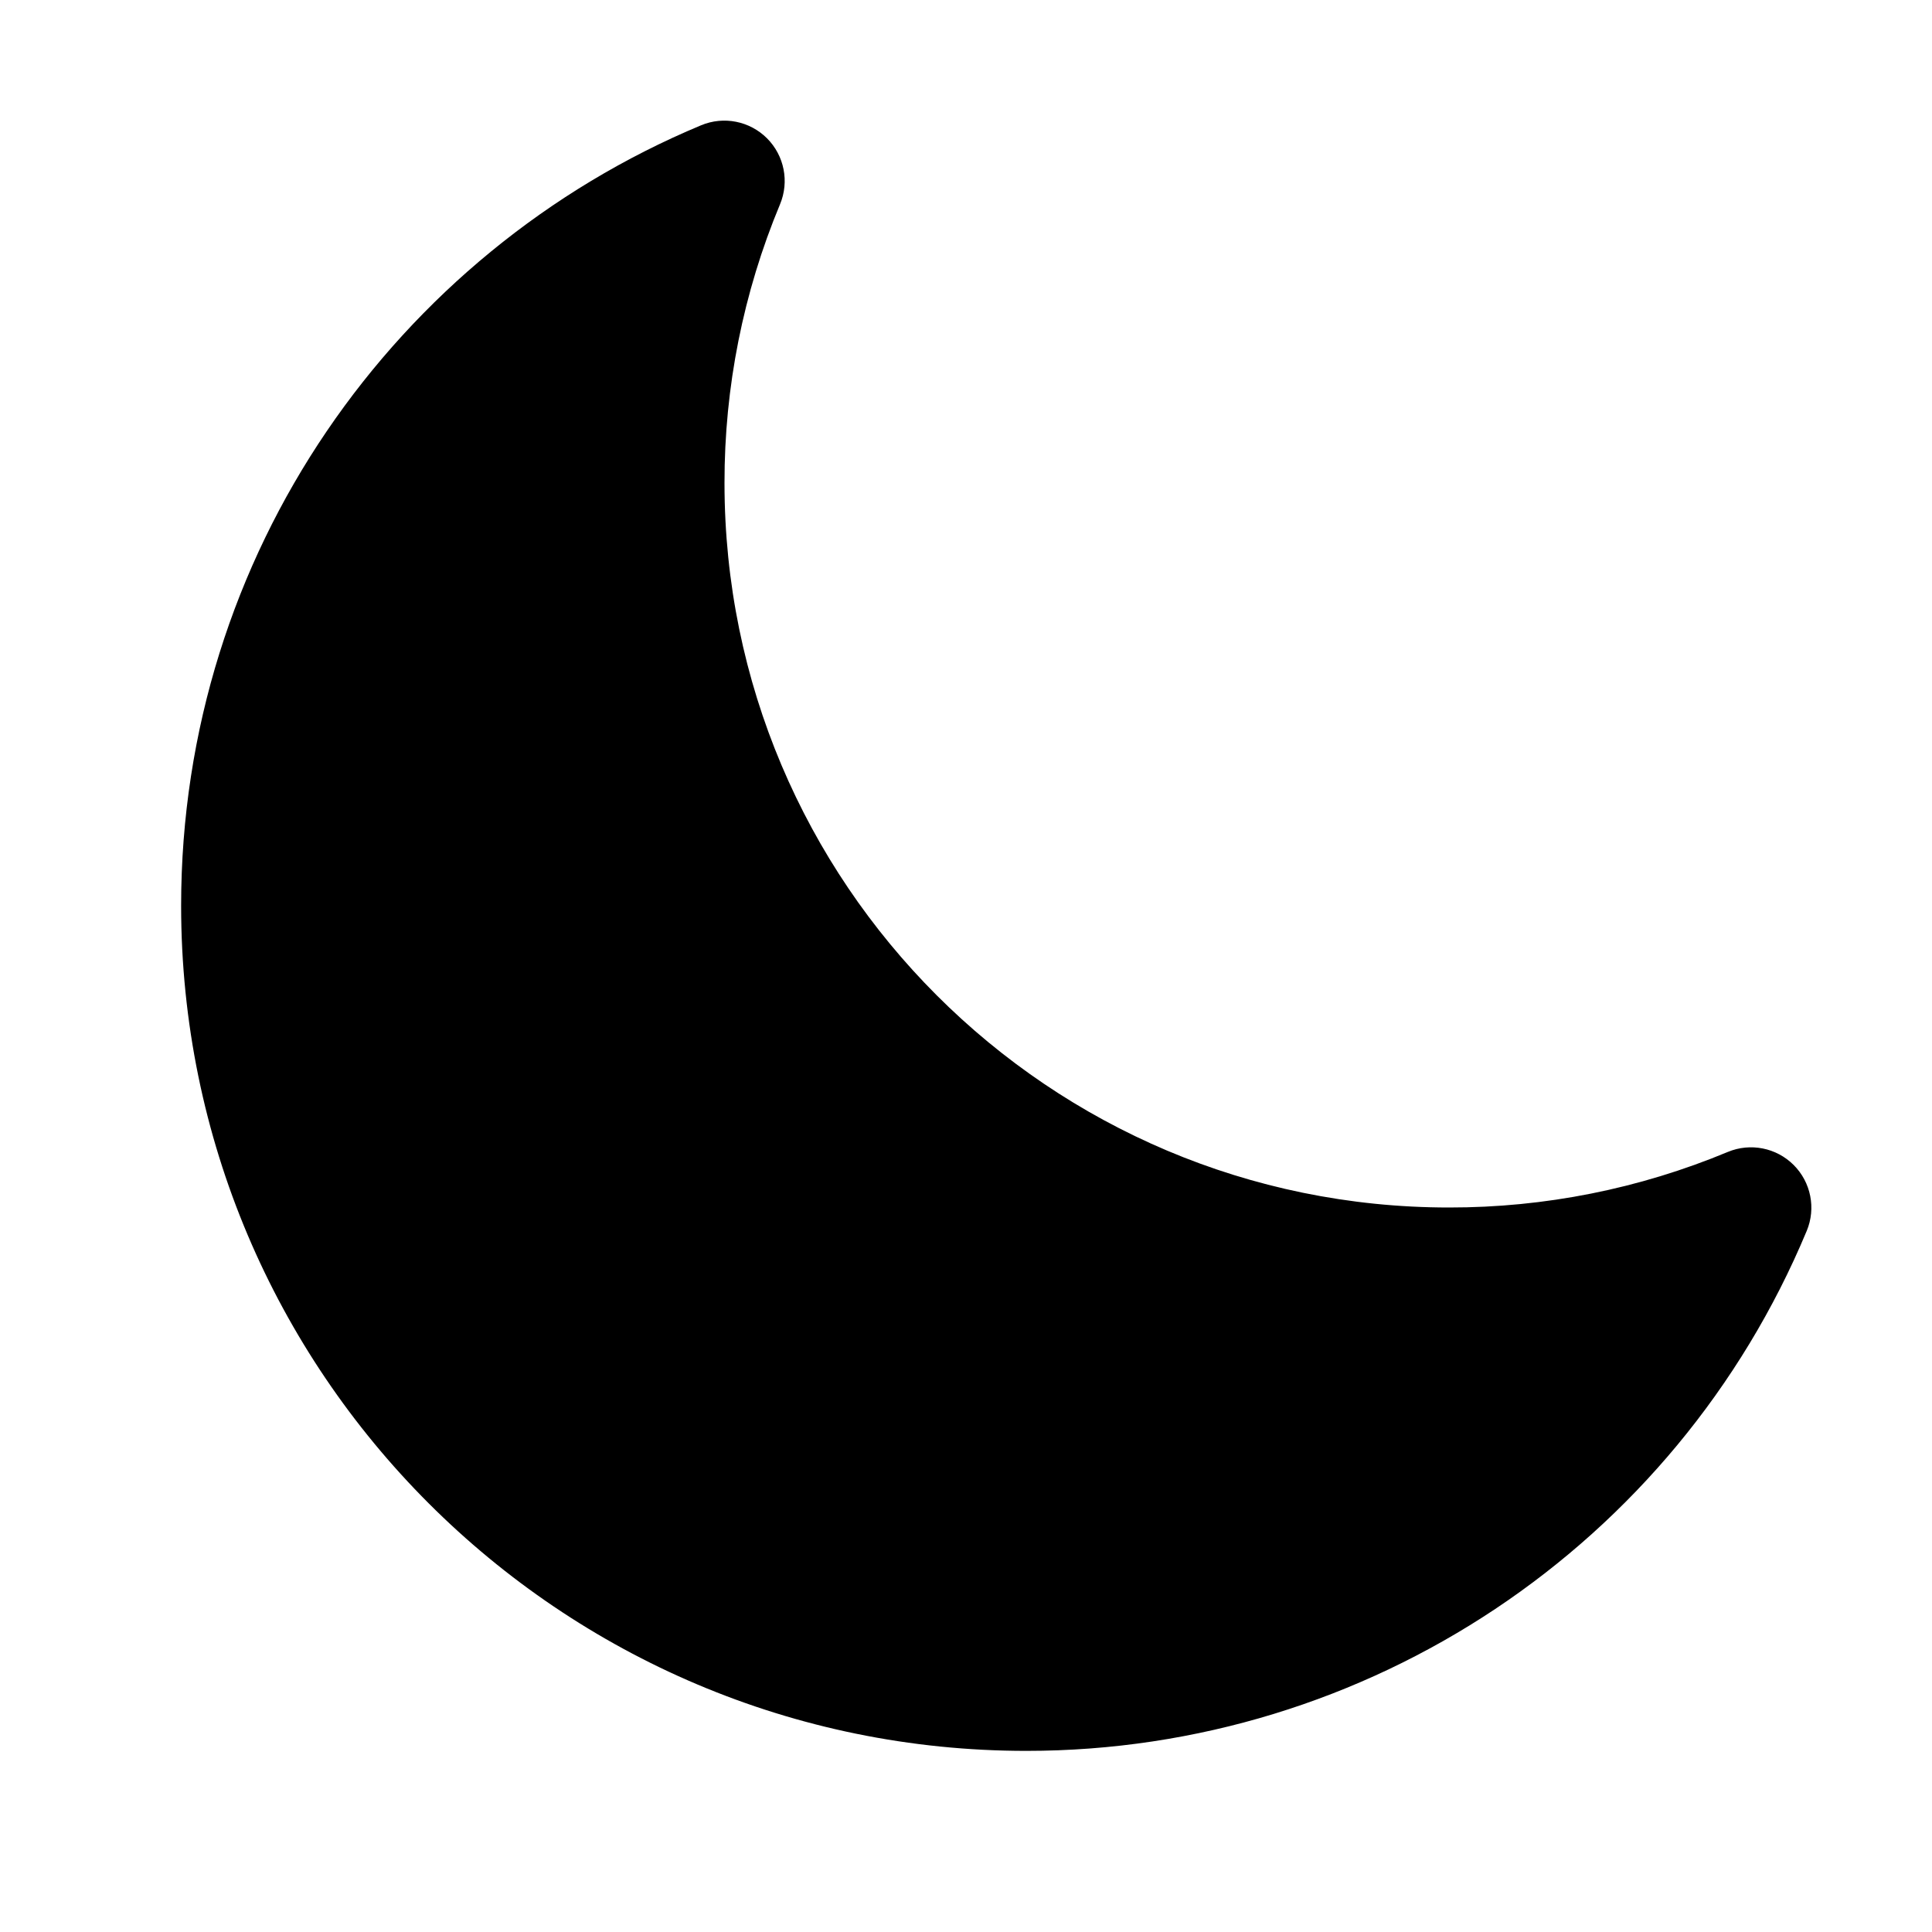
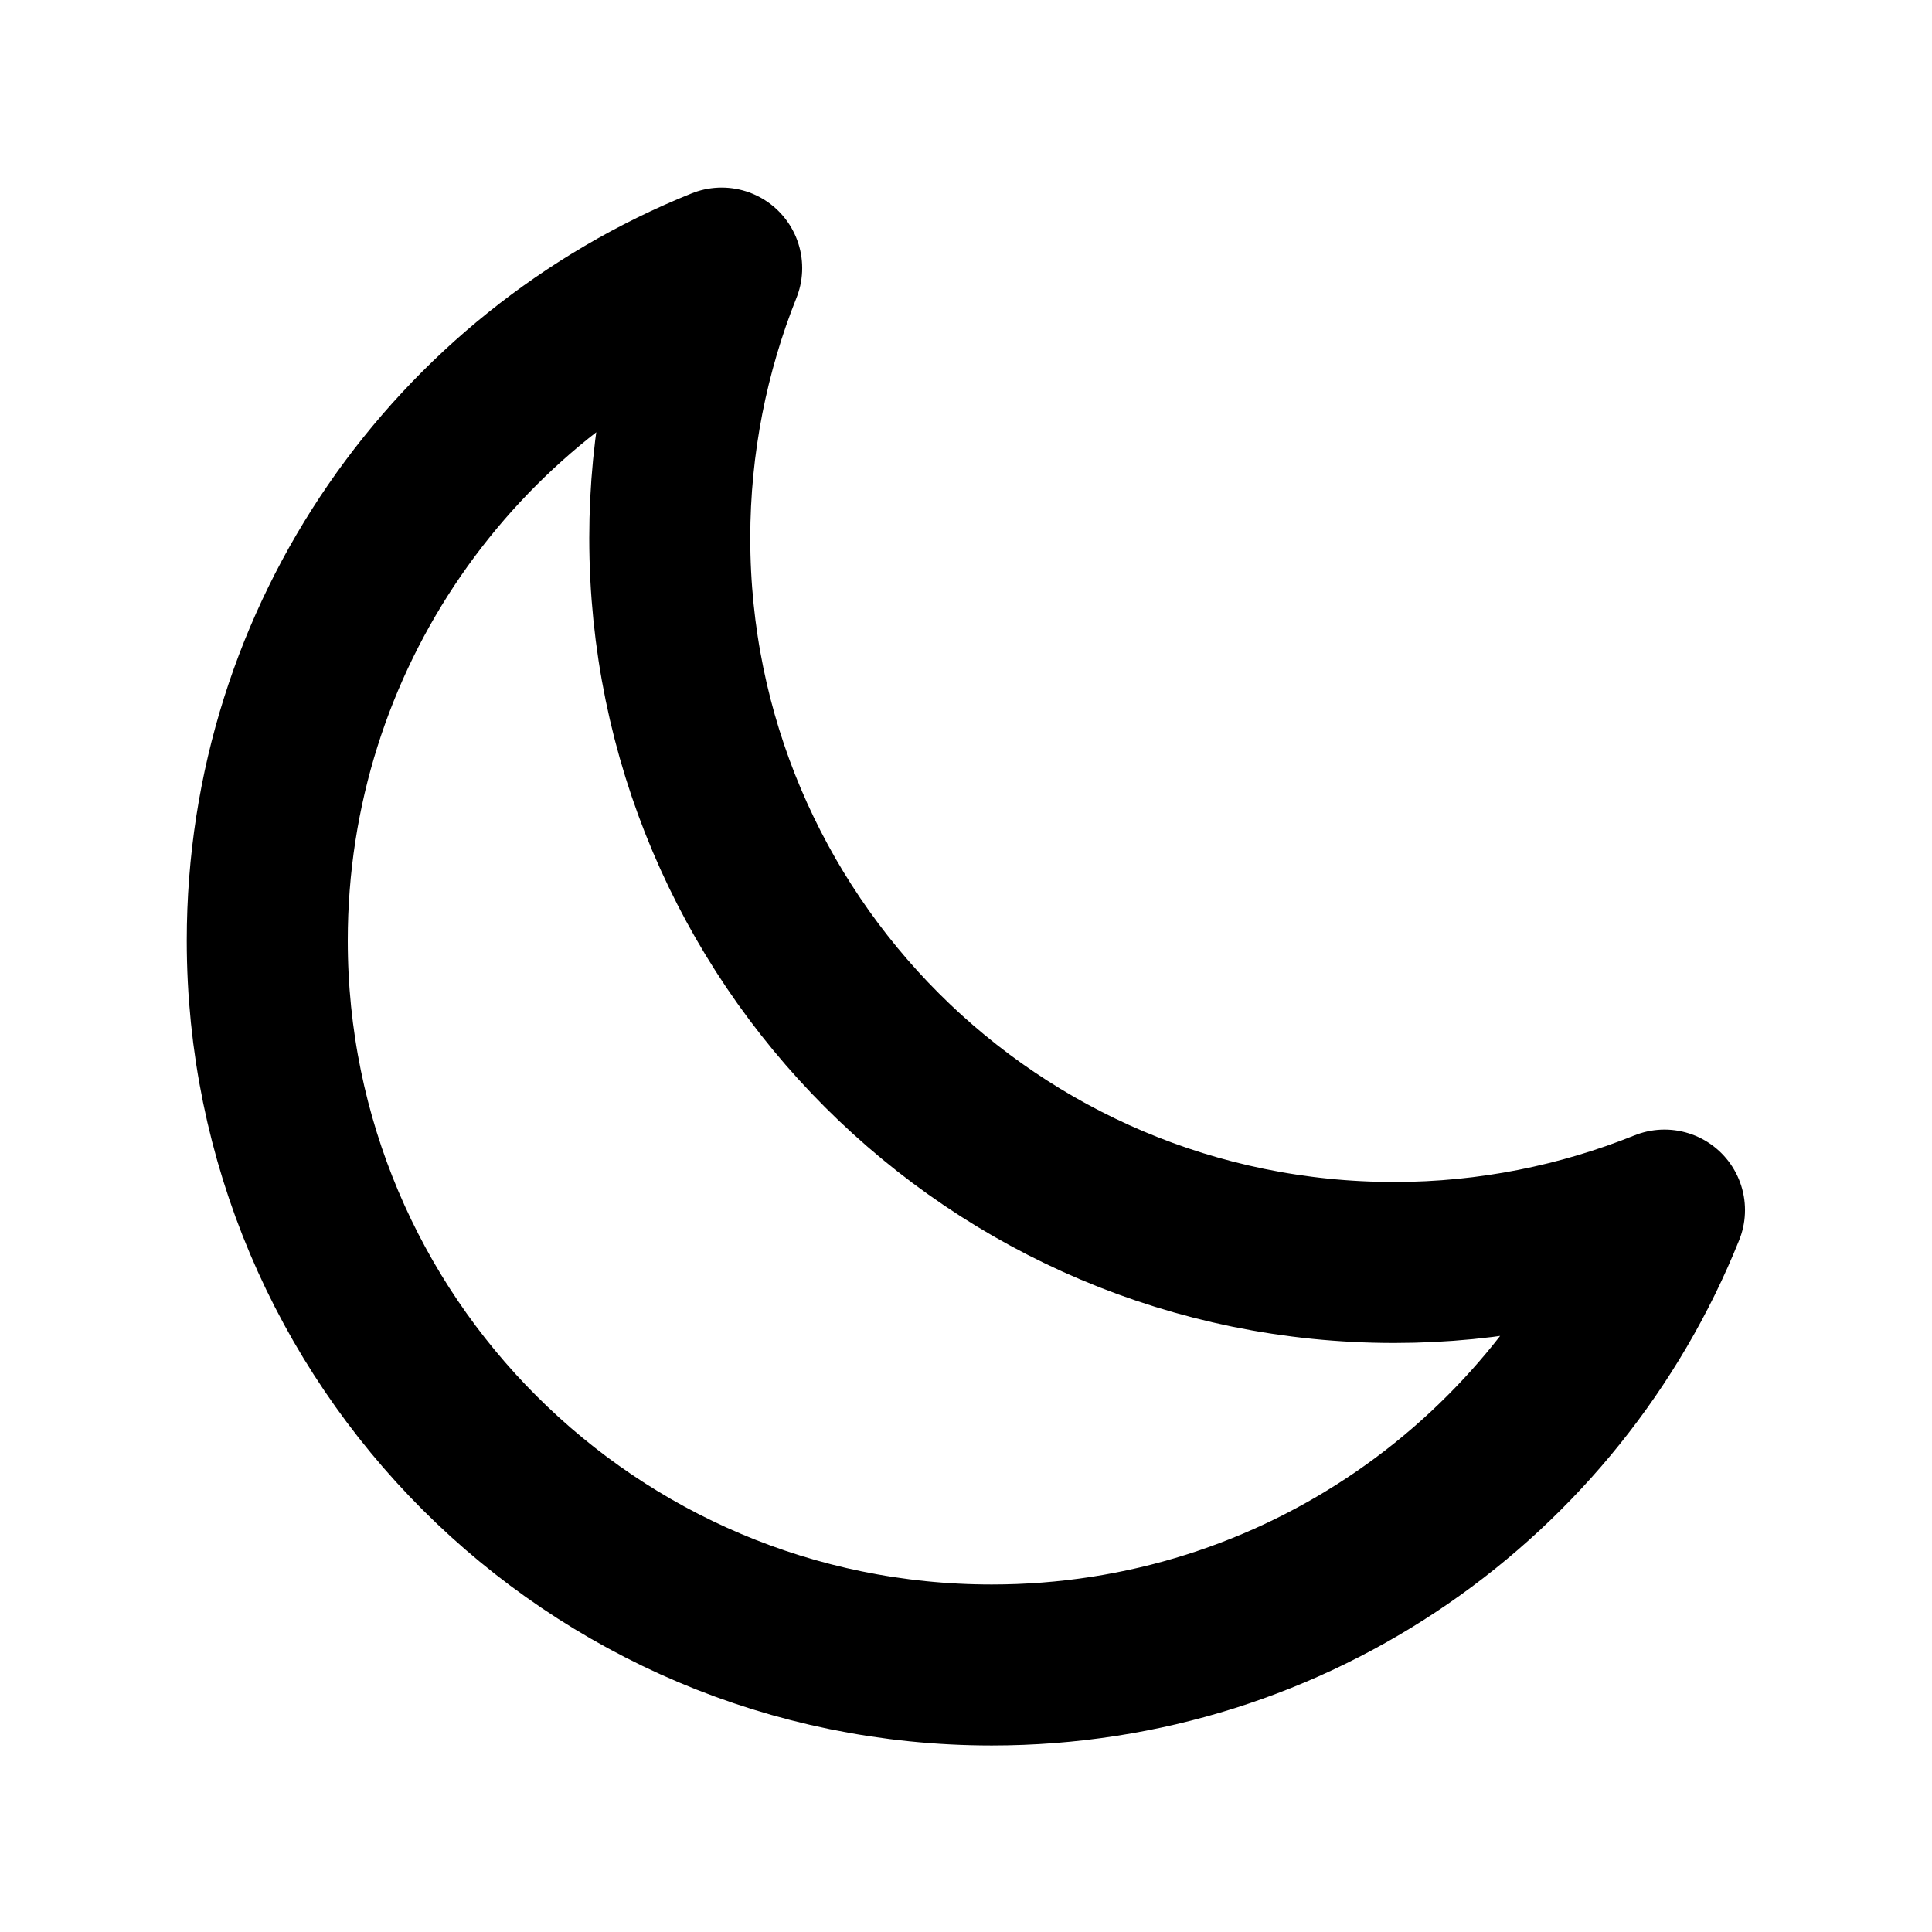
- <svg xmlns="http://www.w3.org/2000/svg" viewBox="0 0 24 24" fill="currentColor" class="size-6">
-   <path fill-rule="evenodd" d="M9.528 1.718a.75.75 0 0 1 .162.819A8.97 8.97 0 0 0 9 6a9 9 0 0 0 9 9 8.97 8.97 0 0 0 3.463-.69.75.75 0 0 1 .981.98 10.503 10.503 0 0 1-9.694 6.46c-5.799 0-10.5-4.7-10.5-10.5 0-4.368 2.667-8.112 6.46-9.694a.75.75 0 0 1 .818.162Z" clip-rule="evenodd" />
+ <svg xmlns="http://www.w3.org/2000/svg" width="800px" height="800px" viewBox="0 0 24 24" fill="none">
+   <path d="M3.32 11.684C3.32 16.654 7.35 20.683 12.32 20.683C16.108 20.683 19.348 18.344 20.677 15.032C19.64 15.449 18.506 15.683 17.32 15.683C12.35 15.683 8.32 11.654 8.32 6.683C8.32 5.503 8.552 4.363 8.965 3.33C5.656 4.66 3.32 7.899 3.32 11.684Z" stroke="#000000" stroke-width="2" stroke-linecap="round" stroke-linejoin="round" />
</svg>
